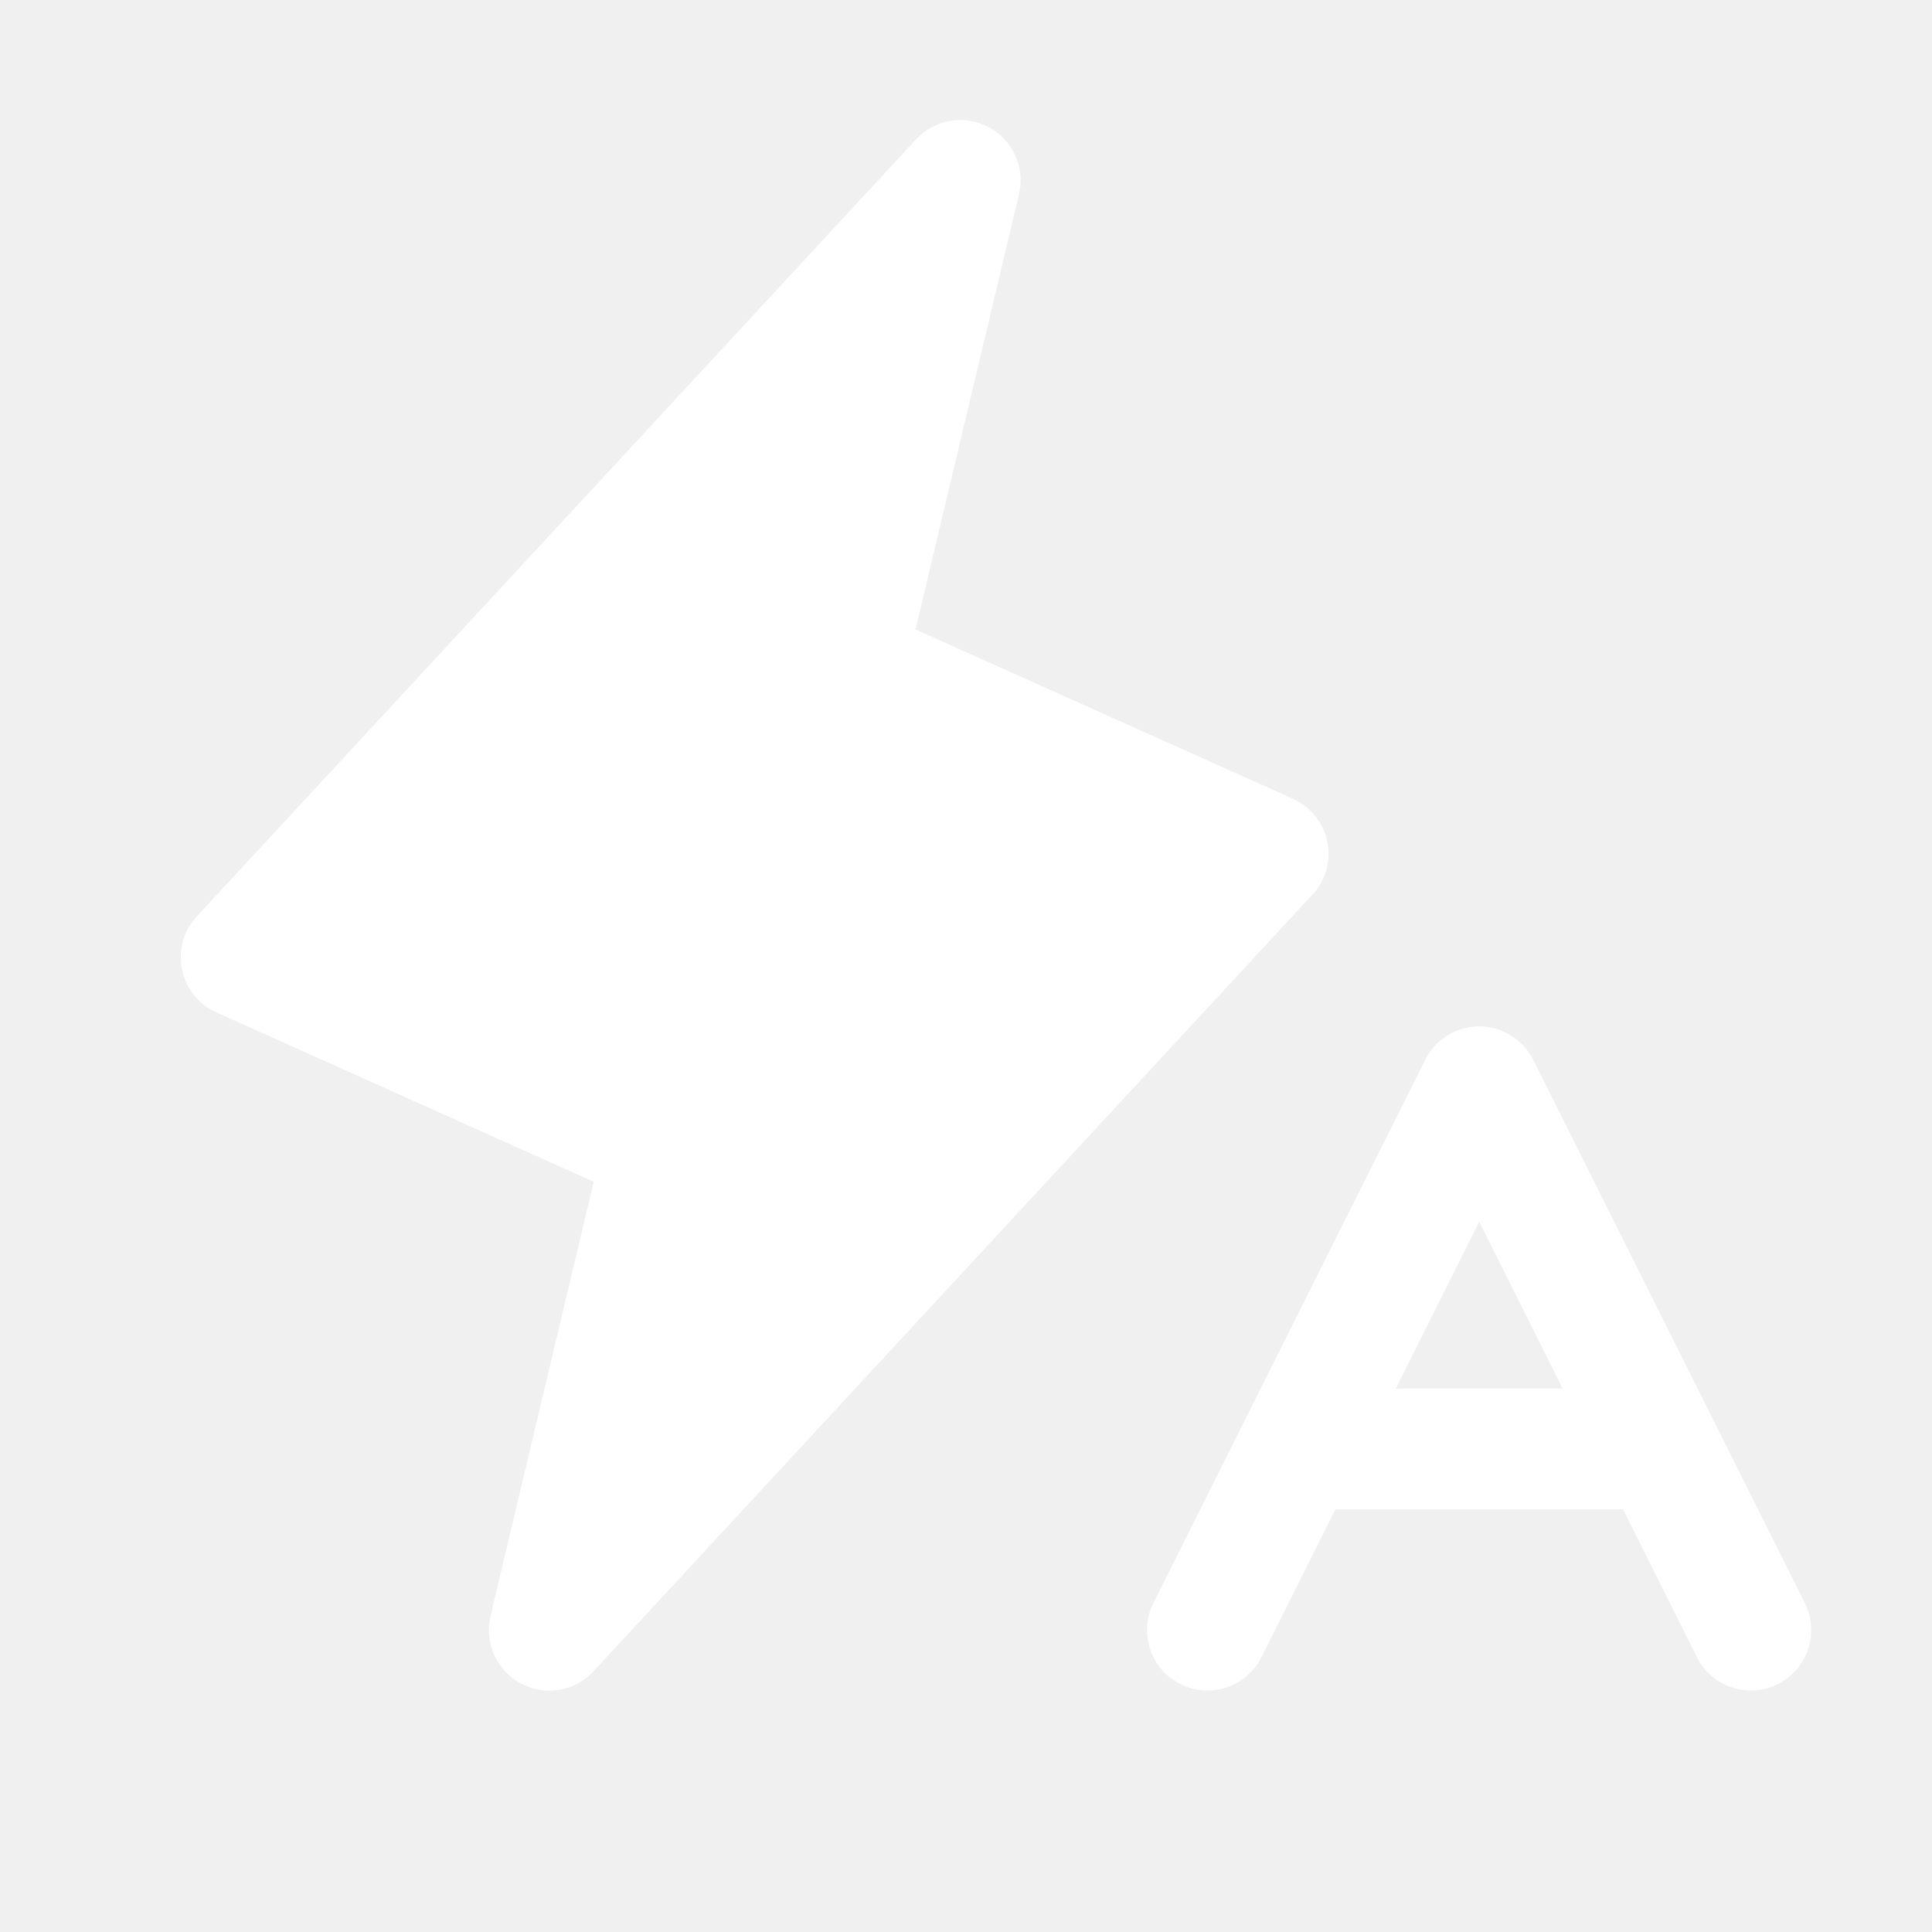
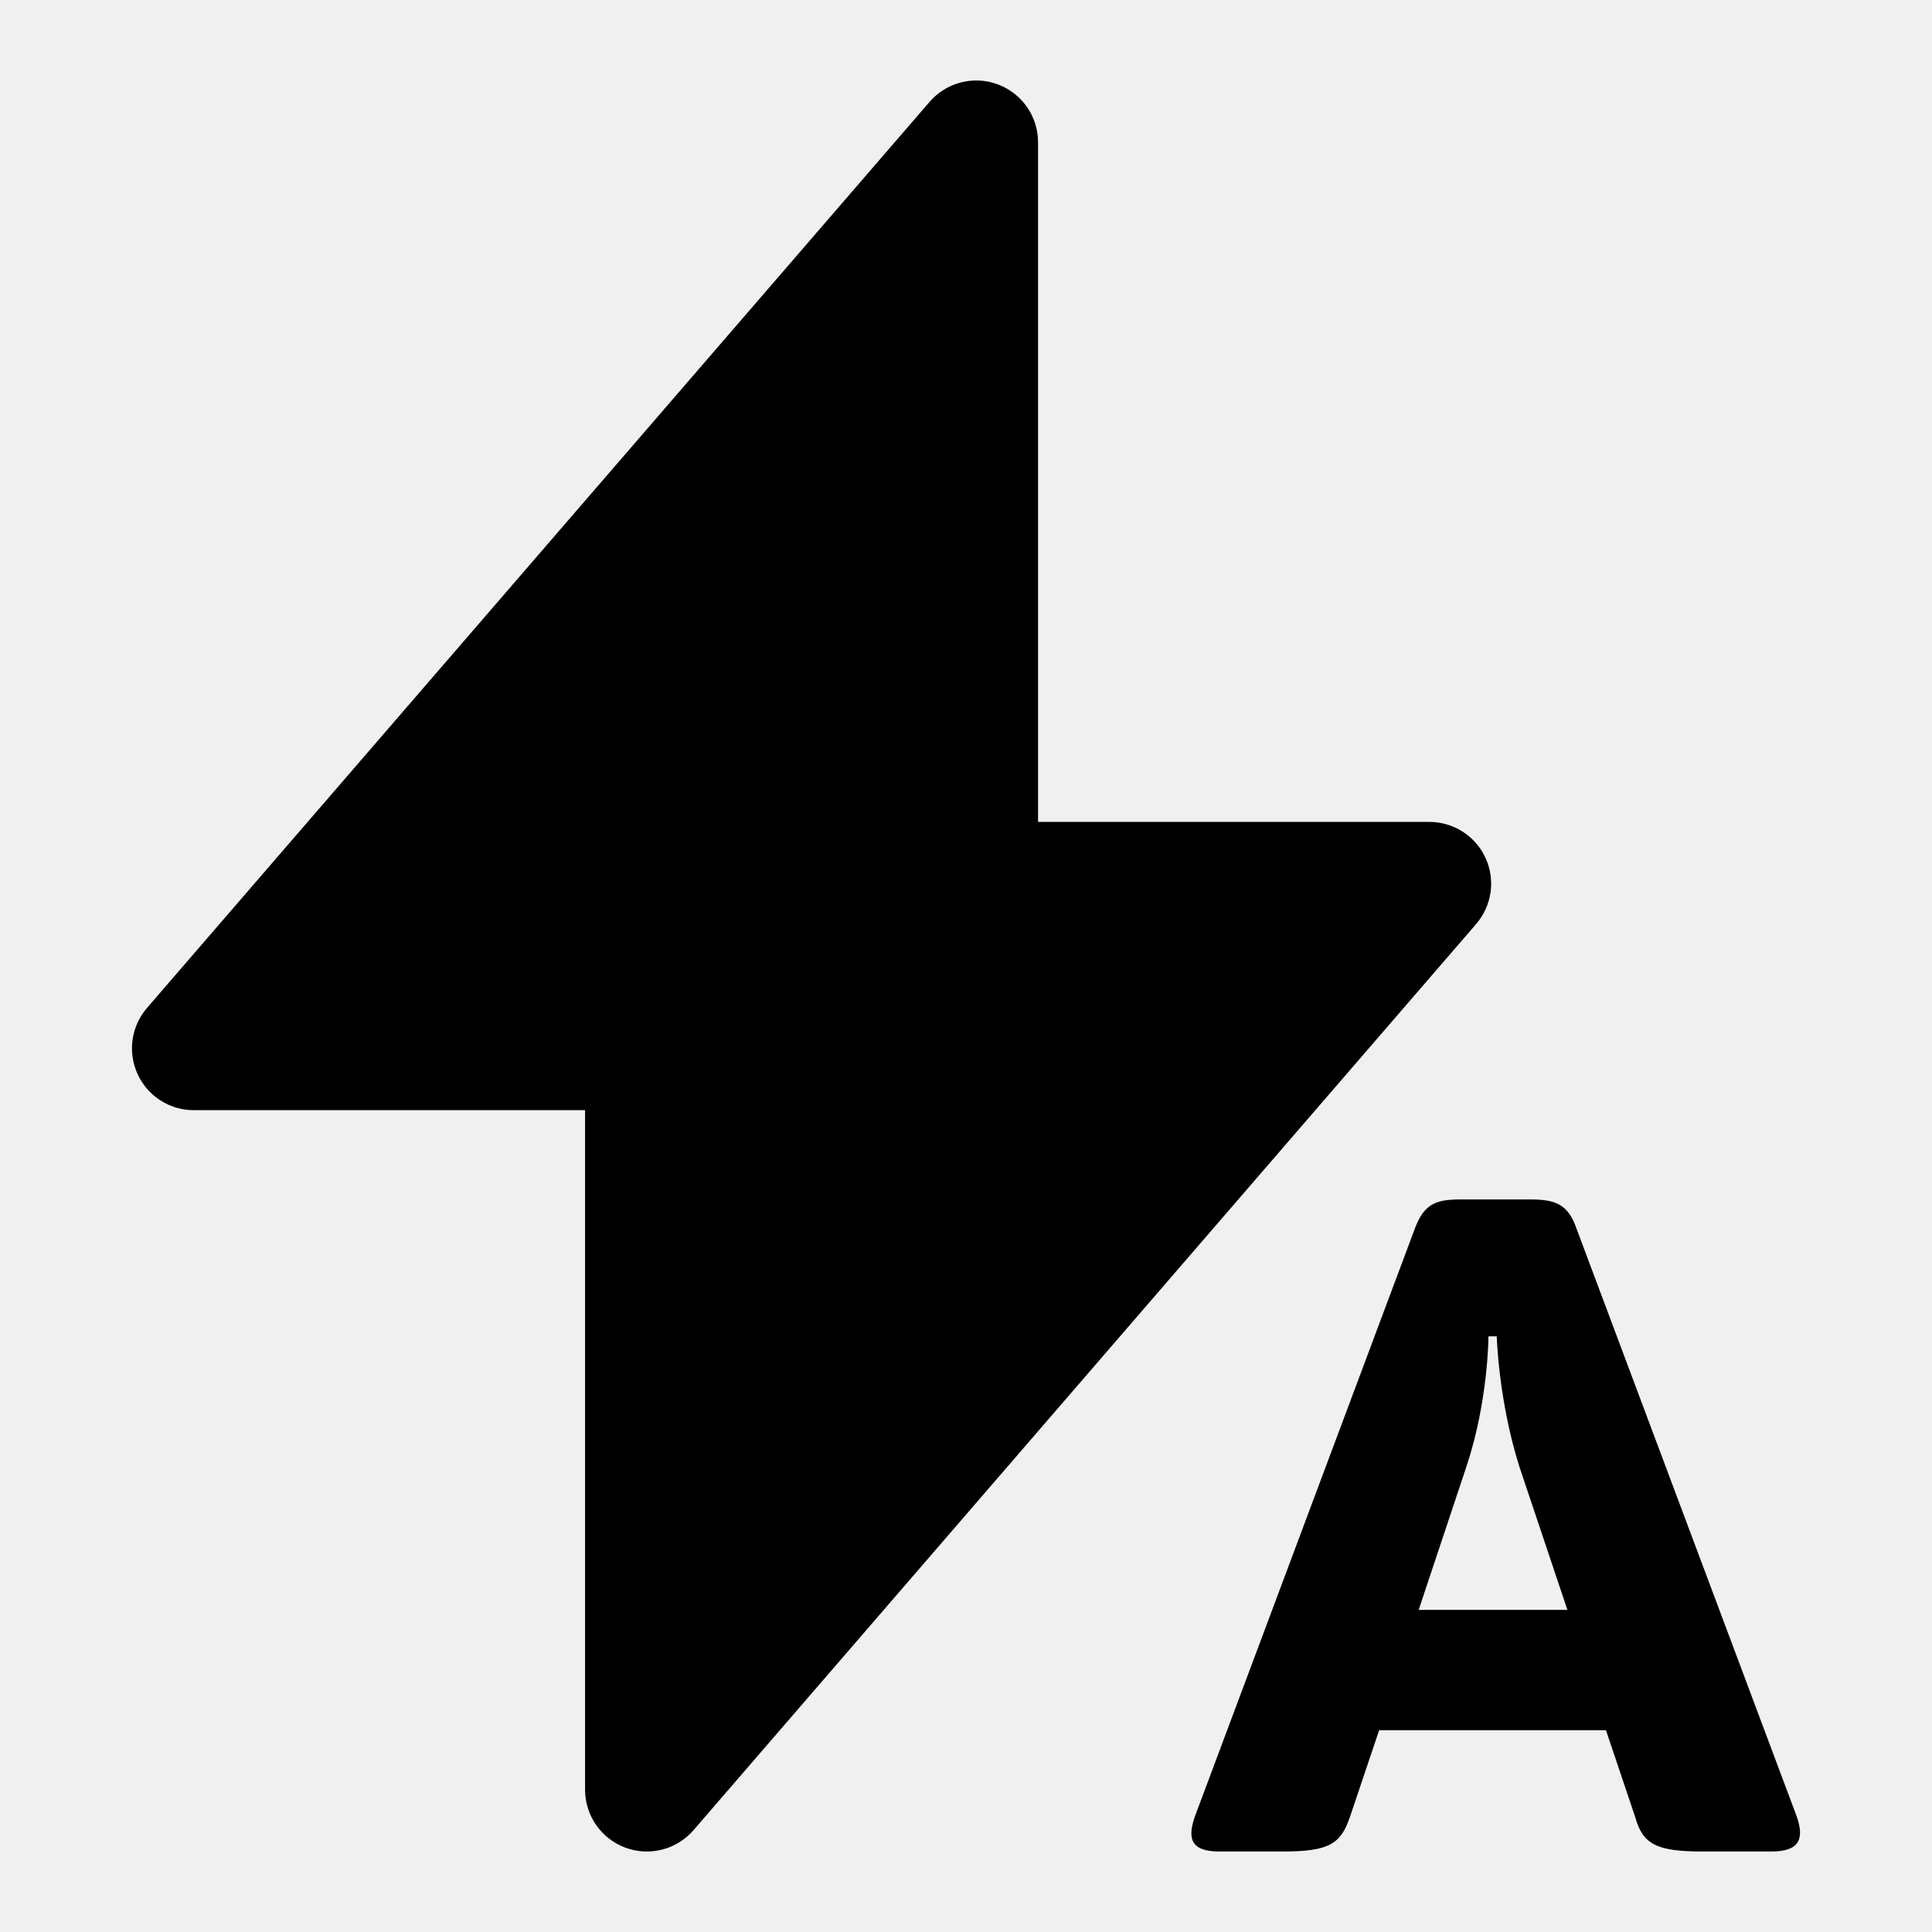
- <svg xmlns="http://www.w3.org/2000/svg" width="16" height="16" viewBox="0 0 16 16" fill="none">
-   <path d="M10.867 7.411L4.917 13.839C4.842 13.921 4.742 13.975 4.633 13.994C4.524 14.013 4.411 13.994 4.314 13.942C4.216 13.89 4.138 13.807 4.093 13.706C4.047 13.605 4.037 13.492 4.062 13.384L4.917 9.787L1.792 8.384C1.72 8.352 1.656 8.303 1.606 8.241C1.557 8.179 1.523 8.106 1.507 8.028C1.491 7.95 1.494 7.87 1.515 7.794C1.537 7.717 1.576 7.647 1.63 7.589L7.58 1.161C7.655 1.077 7.755 1.021 7.865 1.002C7.975 0.982 8.088 1 8.187 1.052C8.286 1.105 8.364 1.189 8.409 1.291C8.455 1.393 8.465 1.507 8.437 1.616L7.582 5.213L10.707 6.615C10.779 6.647 10.843 6.697 10.893 6.759C10.942 6.821 10.976 6.894 10.992 6.972C11.008 7.049 11.005 7.13 10.984 7.206C10.962 7.283 10.923 7.353 10.869 7.411H10.867ZM14.724 13.947C14.654 13.982 14.578 14 14.5 14C14.407 14 14.316 13.974 14.237 13.925C14.158 13.877 14.094 13.807 14.053 13.724L13.441 12.5H11.059L10.447 13.724C10.387 13.842 10.284 13.932 10.158 13.974C10.032 14.016 9.895 14.007 9.776 13.947C9.657 13.888 9.567 13.784 9.525 13.658C9.483 13.532 9.493 13.395 9.552 13.276L11.803 8.776C11.844 8.693 11.908 8.623 11.987 8.575C12.066 8.526 12.157 8.5 12.25 8.5C12.342 8.5 12.434 8.526 12.512 8.575C12.591 8.623 12.655 8.693 12.697 8.776L14.947 13.276C15.006 13.395 15.016 13.532 14.974 13.658C14.932 13.783 14.842 13.887 14.724 13.947ZM12.941 11.5L12.25 10.118L11.559 11.5H12.941Z" fill="white" />
+ <svg xmlns="http://www.w3.org/2000/svg" width="24" height="24" viewBox="0 0 24 24" fill="none">
+   <path fill-rule="evenodd" clip-rule="evenodd" d="M12.895 1.767C12.895 1.447 12.696 1.16 12.395 1.048C12.095 0.936 11.756 1.023 11.547 1.266L1.826 12.521C1.63 12.749 1.584 13.069 1.709 13.342C1.834 13.616 2.106 13.791 2.407 13.791H7.268V22.233C7.268 22.553 7.467 22.84 7.768 22.952C8.068 23.064 8.407 22.977 8.616 22.734L18.337 11.479C18.533 11.251 18.579 10.931 18.454 10.658C18.329 10.385 18.056 10.21 17.756 10.21H12.895V1.767ZM14.851 22.544C14.736 22.852 14.805 23 15.147 23H15.934C16.505 23 16.653 22.909 16.767 22.578L17.132 21.494H19.95L20.315 22.578C20.407 22.909 20.578 23 21.148 23H22.004C22.346 23 22.426 22.852 22.312 22.544L19.585 15.265C19.483 14.968 19.334 14.9 19.015 14.9H18.136C17.817 14.9 17.68 14.968 17.566 15.288L14.851 22.544ZM19.471 19.999H17.623L18.216 18.22C18.49 17.398 18.49 16.6 18.49 16.6H18.593C18.593 16.6 18.615 17.41 18.878 18.231L19.471 19.999Z" fill="black" />
</svg>
